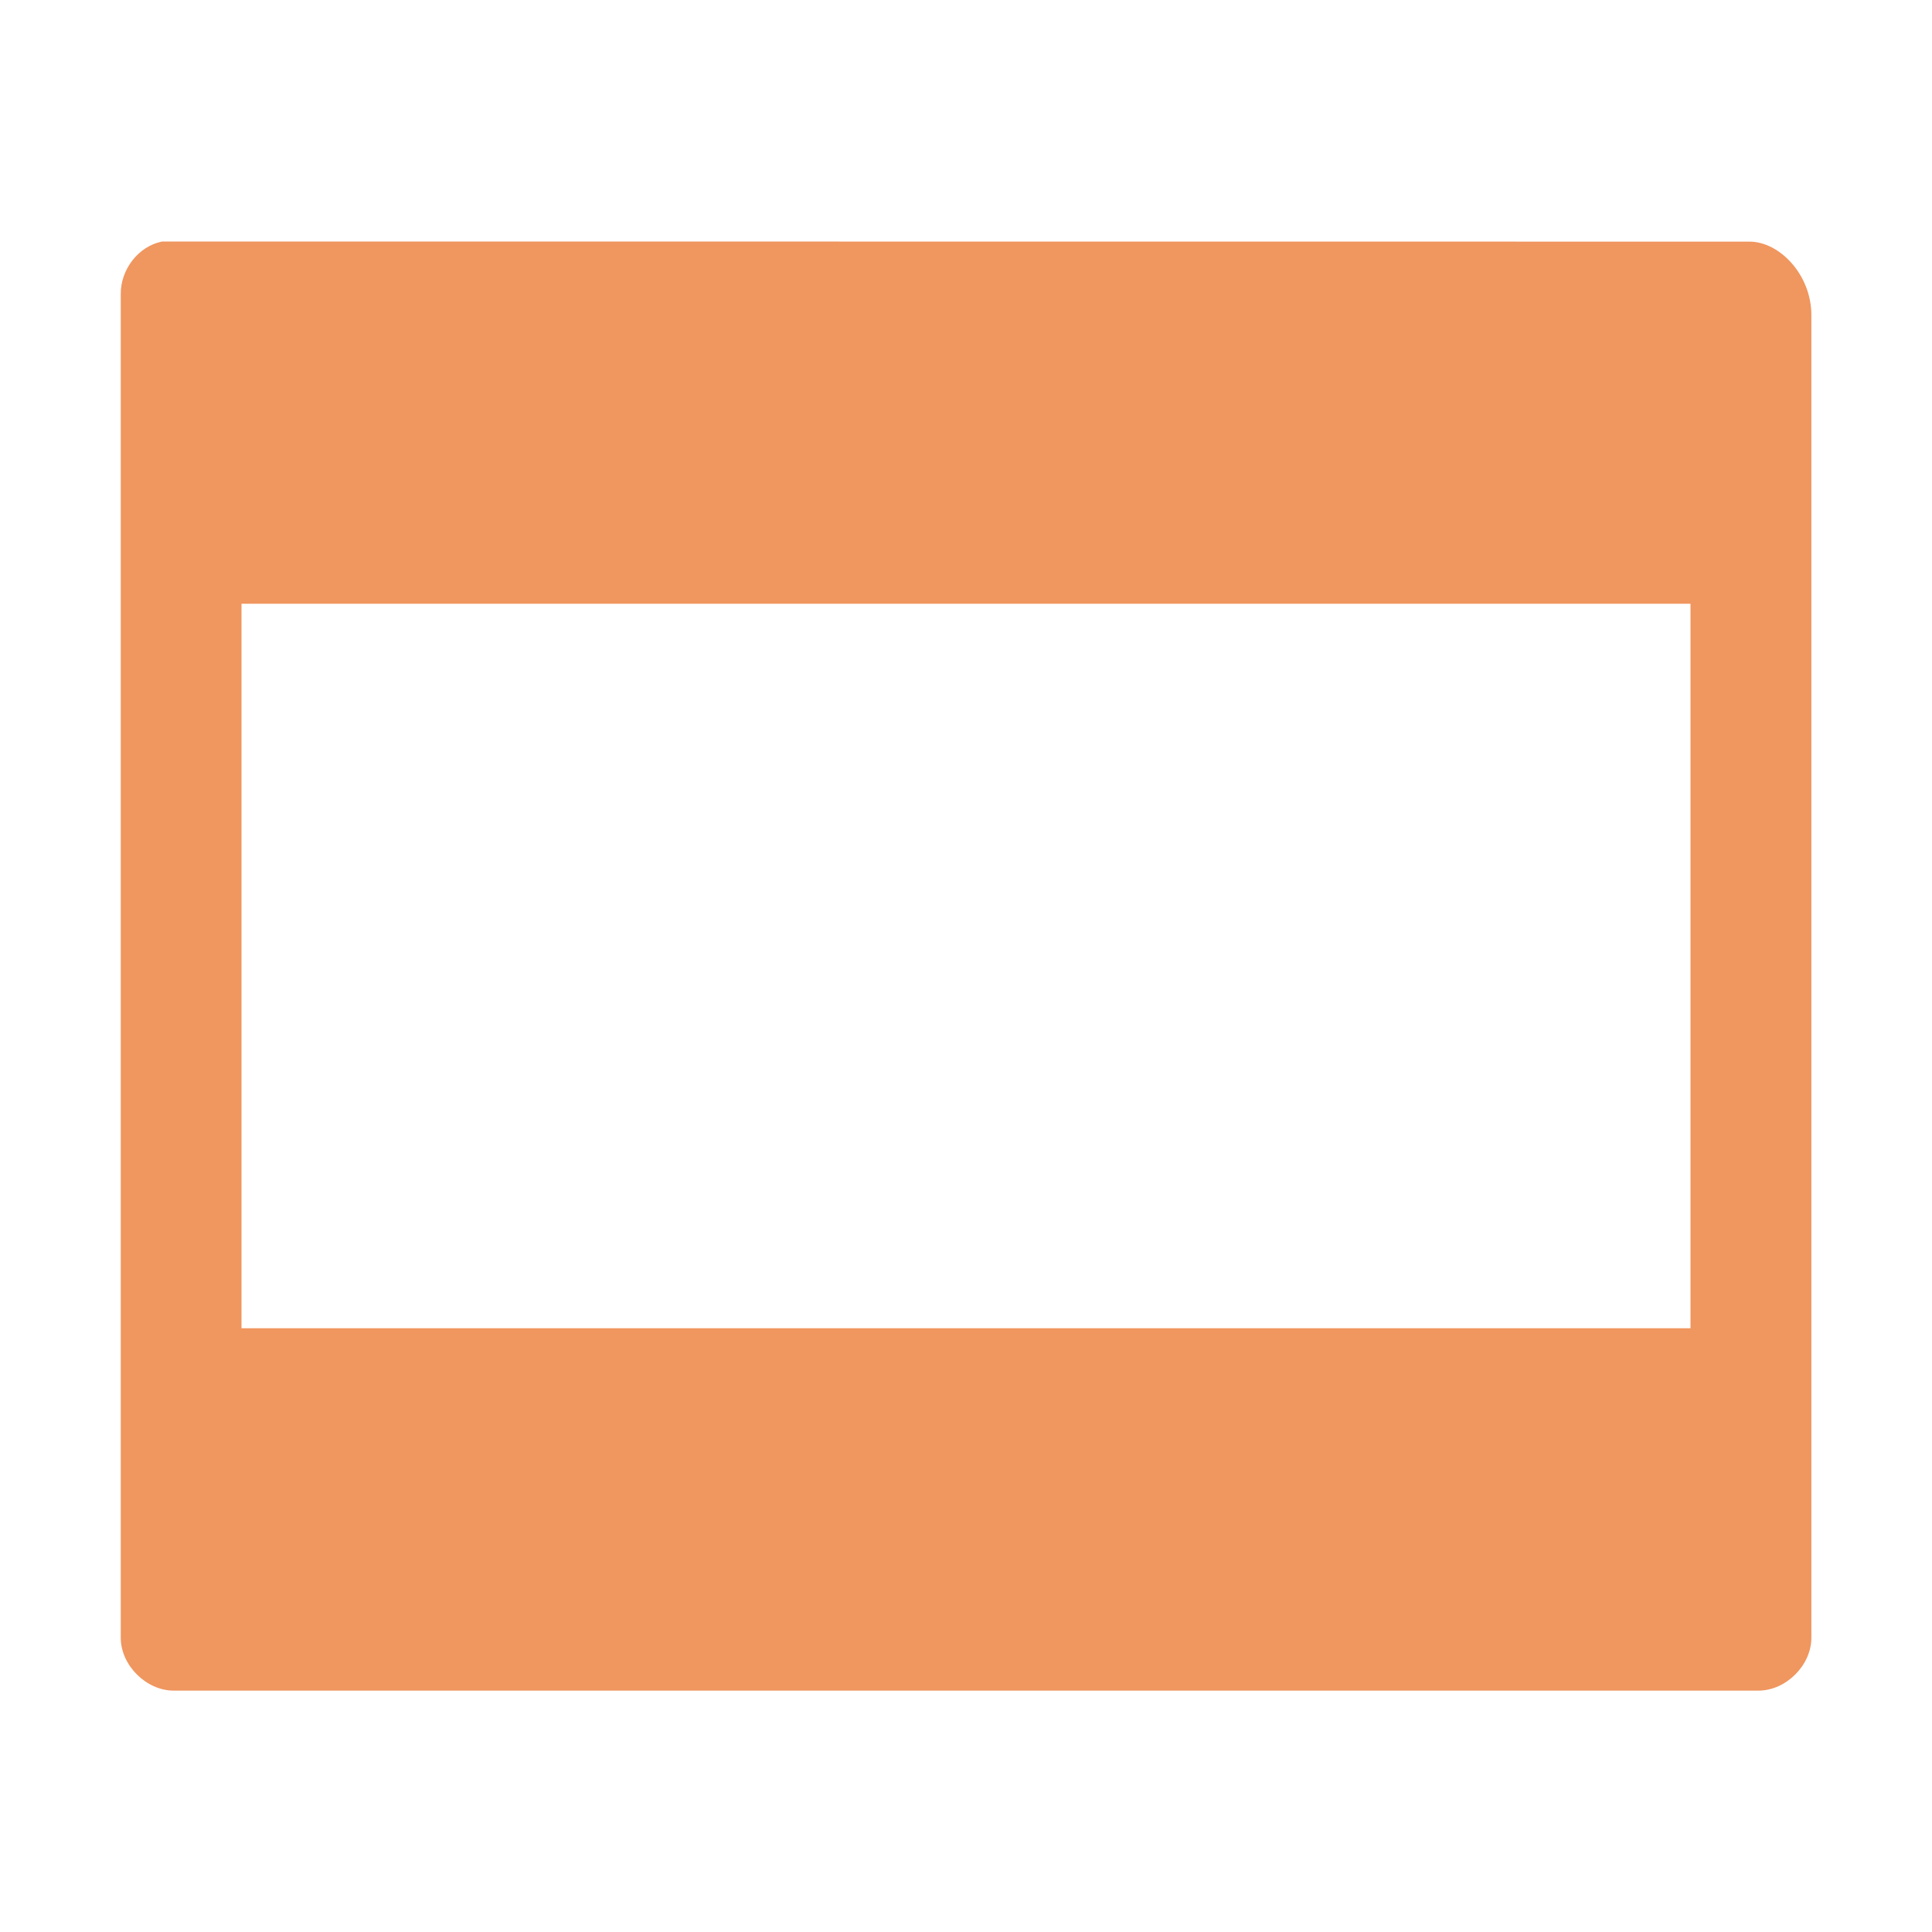
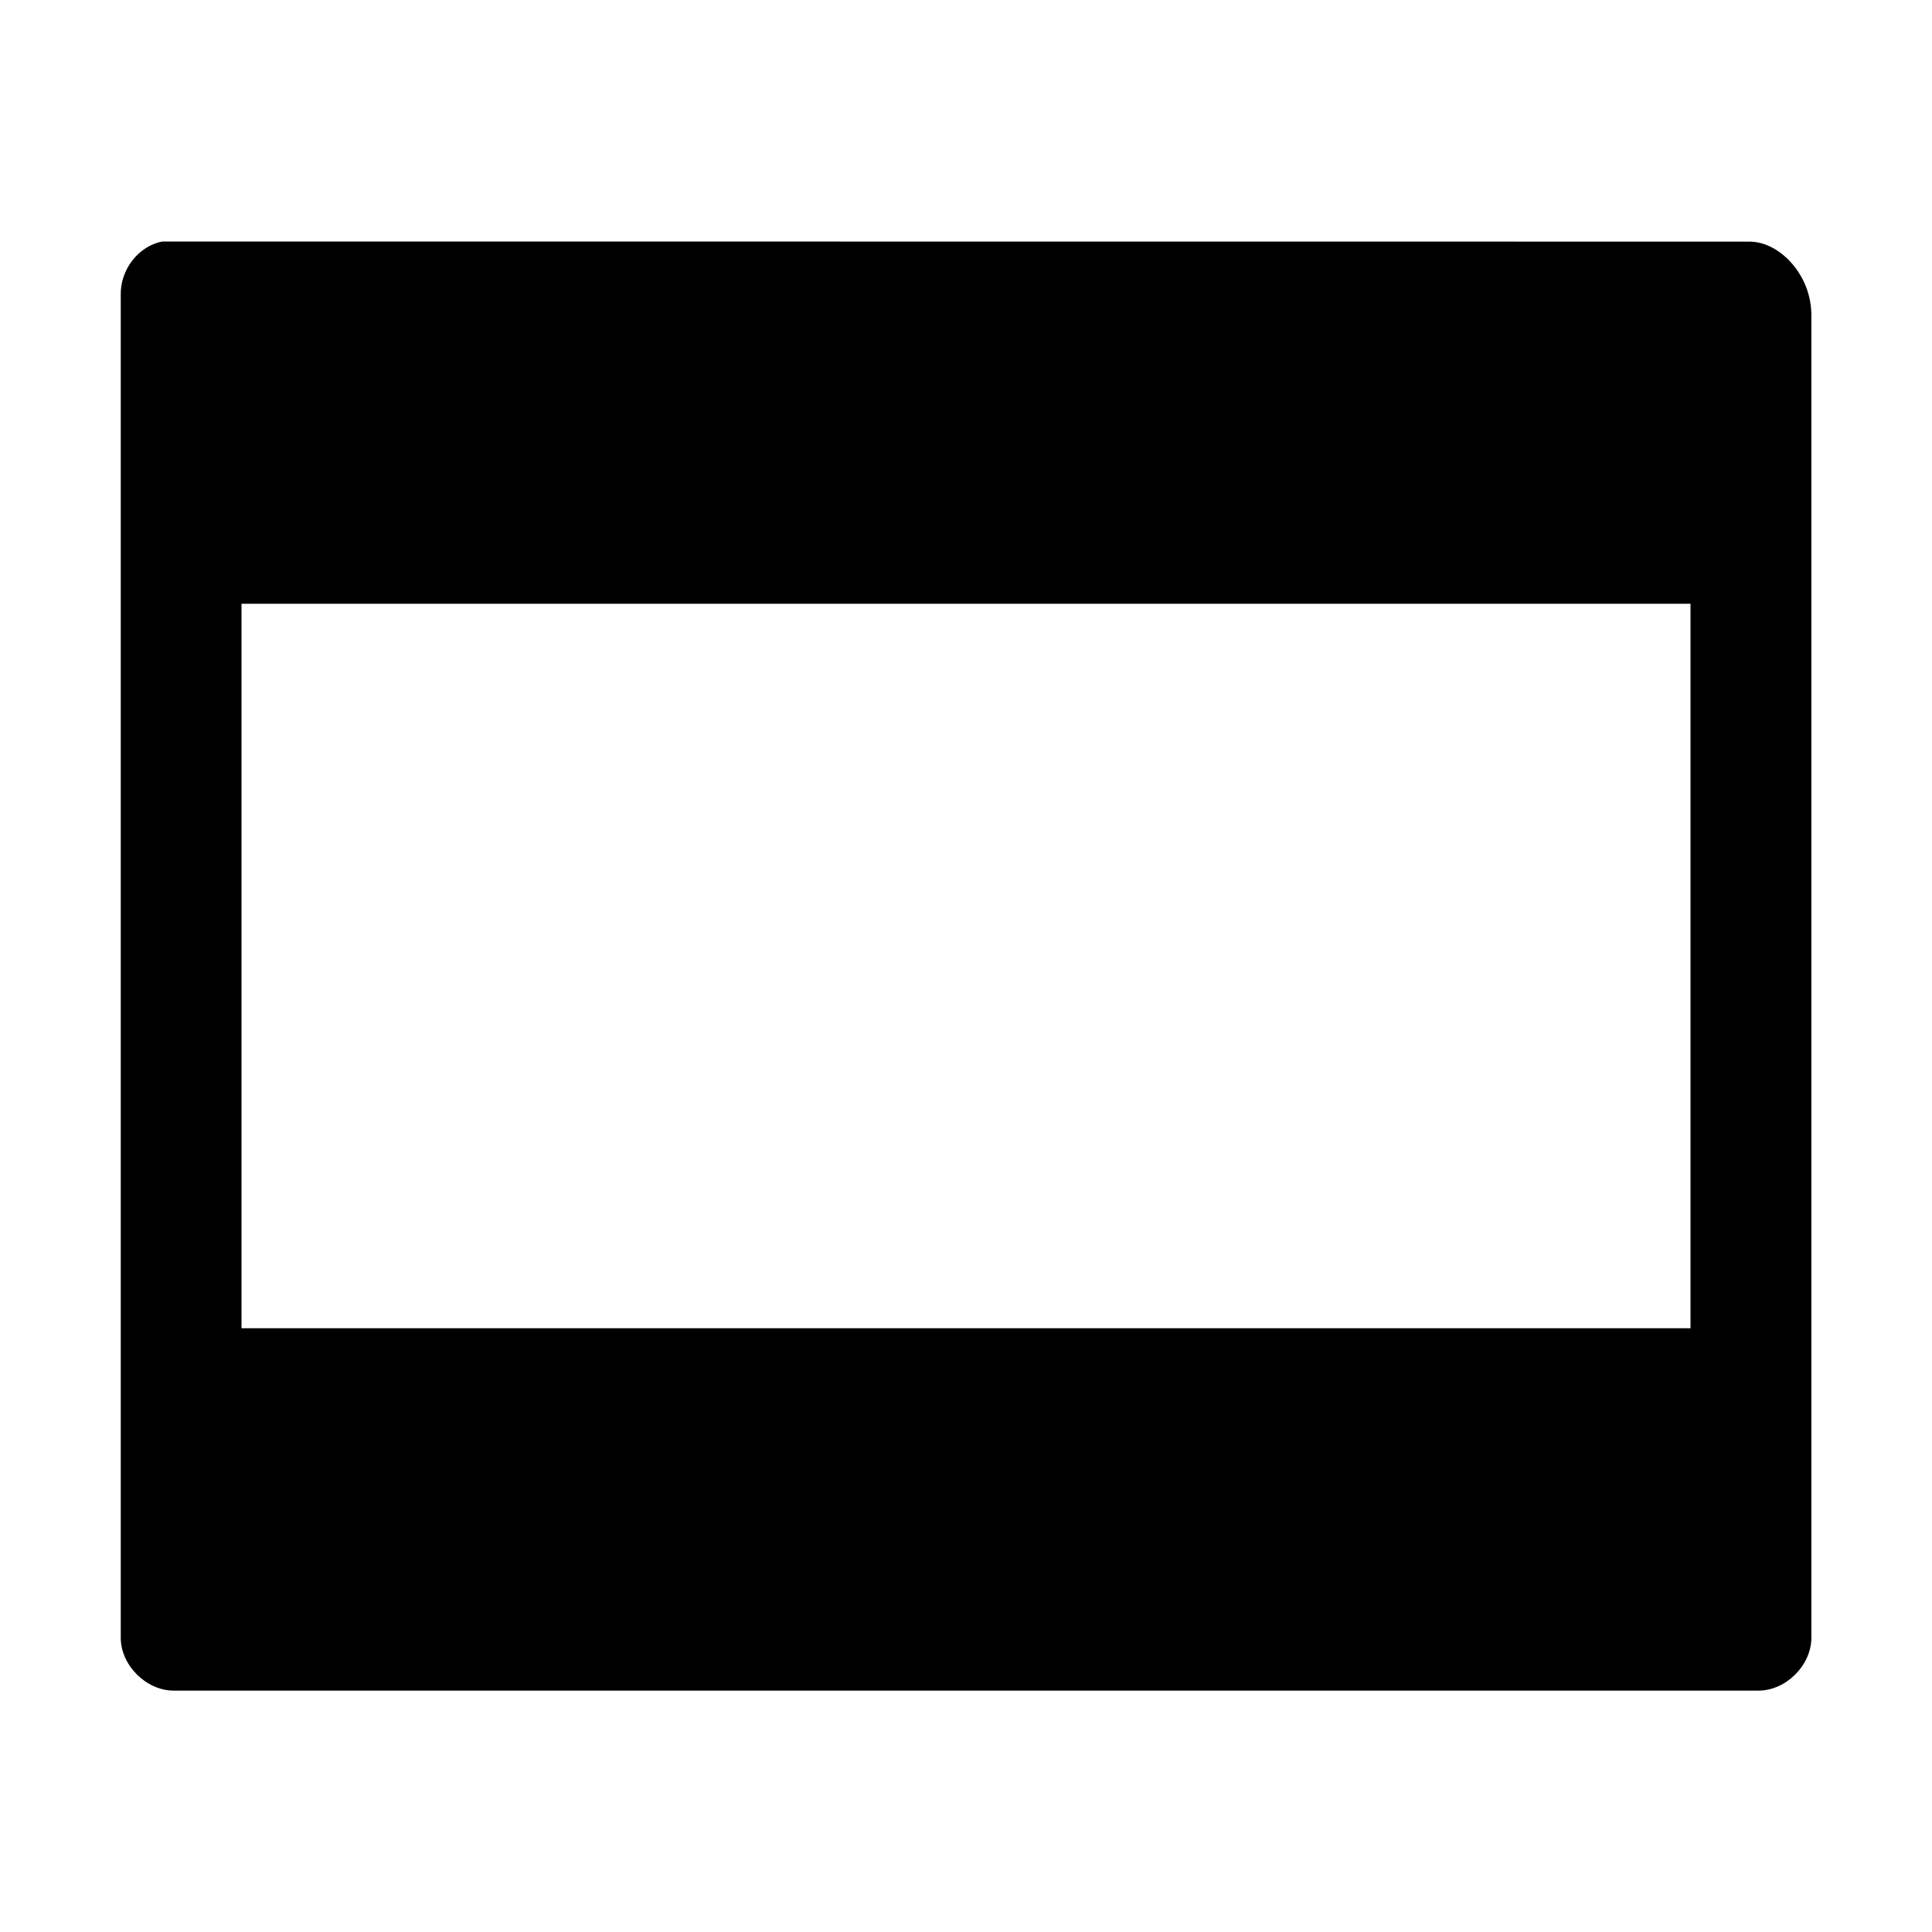
<svg xmlns="http://www.w3.org/2000/svg" height="16" width="16" version="1.0" viewBox="0 0 16 16">
-   <path style="color:#000000;block-progression:tb;text-transform:none;text-indent:0" d="m1.344 2c-0.198 0.038-0.347 0.233-0.344 0.438v11.125c0 0.229 0.212 0.438 0.438 0.438h13.125c0.226-0 0.438-0.208 0.438-0.438v-10.953c0-0.336-0.265-0.611-0.516-0.609zm0.656 3h12v6h-12z" fill="#f0965f" />
+   <path style="color:#000000;block-progression:tb;text-transform:none;text-indent:0" d="m1.344 2c-0.198 0.038-0.347 0.233-0.344 0.438v11.125c0 0.229 0.212 0.438 0.438 0.438h13.125c0.226-0 0.438-0.208 0.438-0.438v-10.953c0-0.336-0.265-0.611-0.516-0.609zm0.656 3h12v6h-12z" />
</svg>
